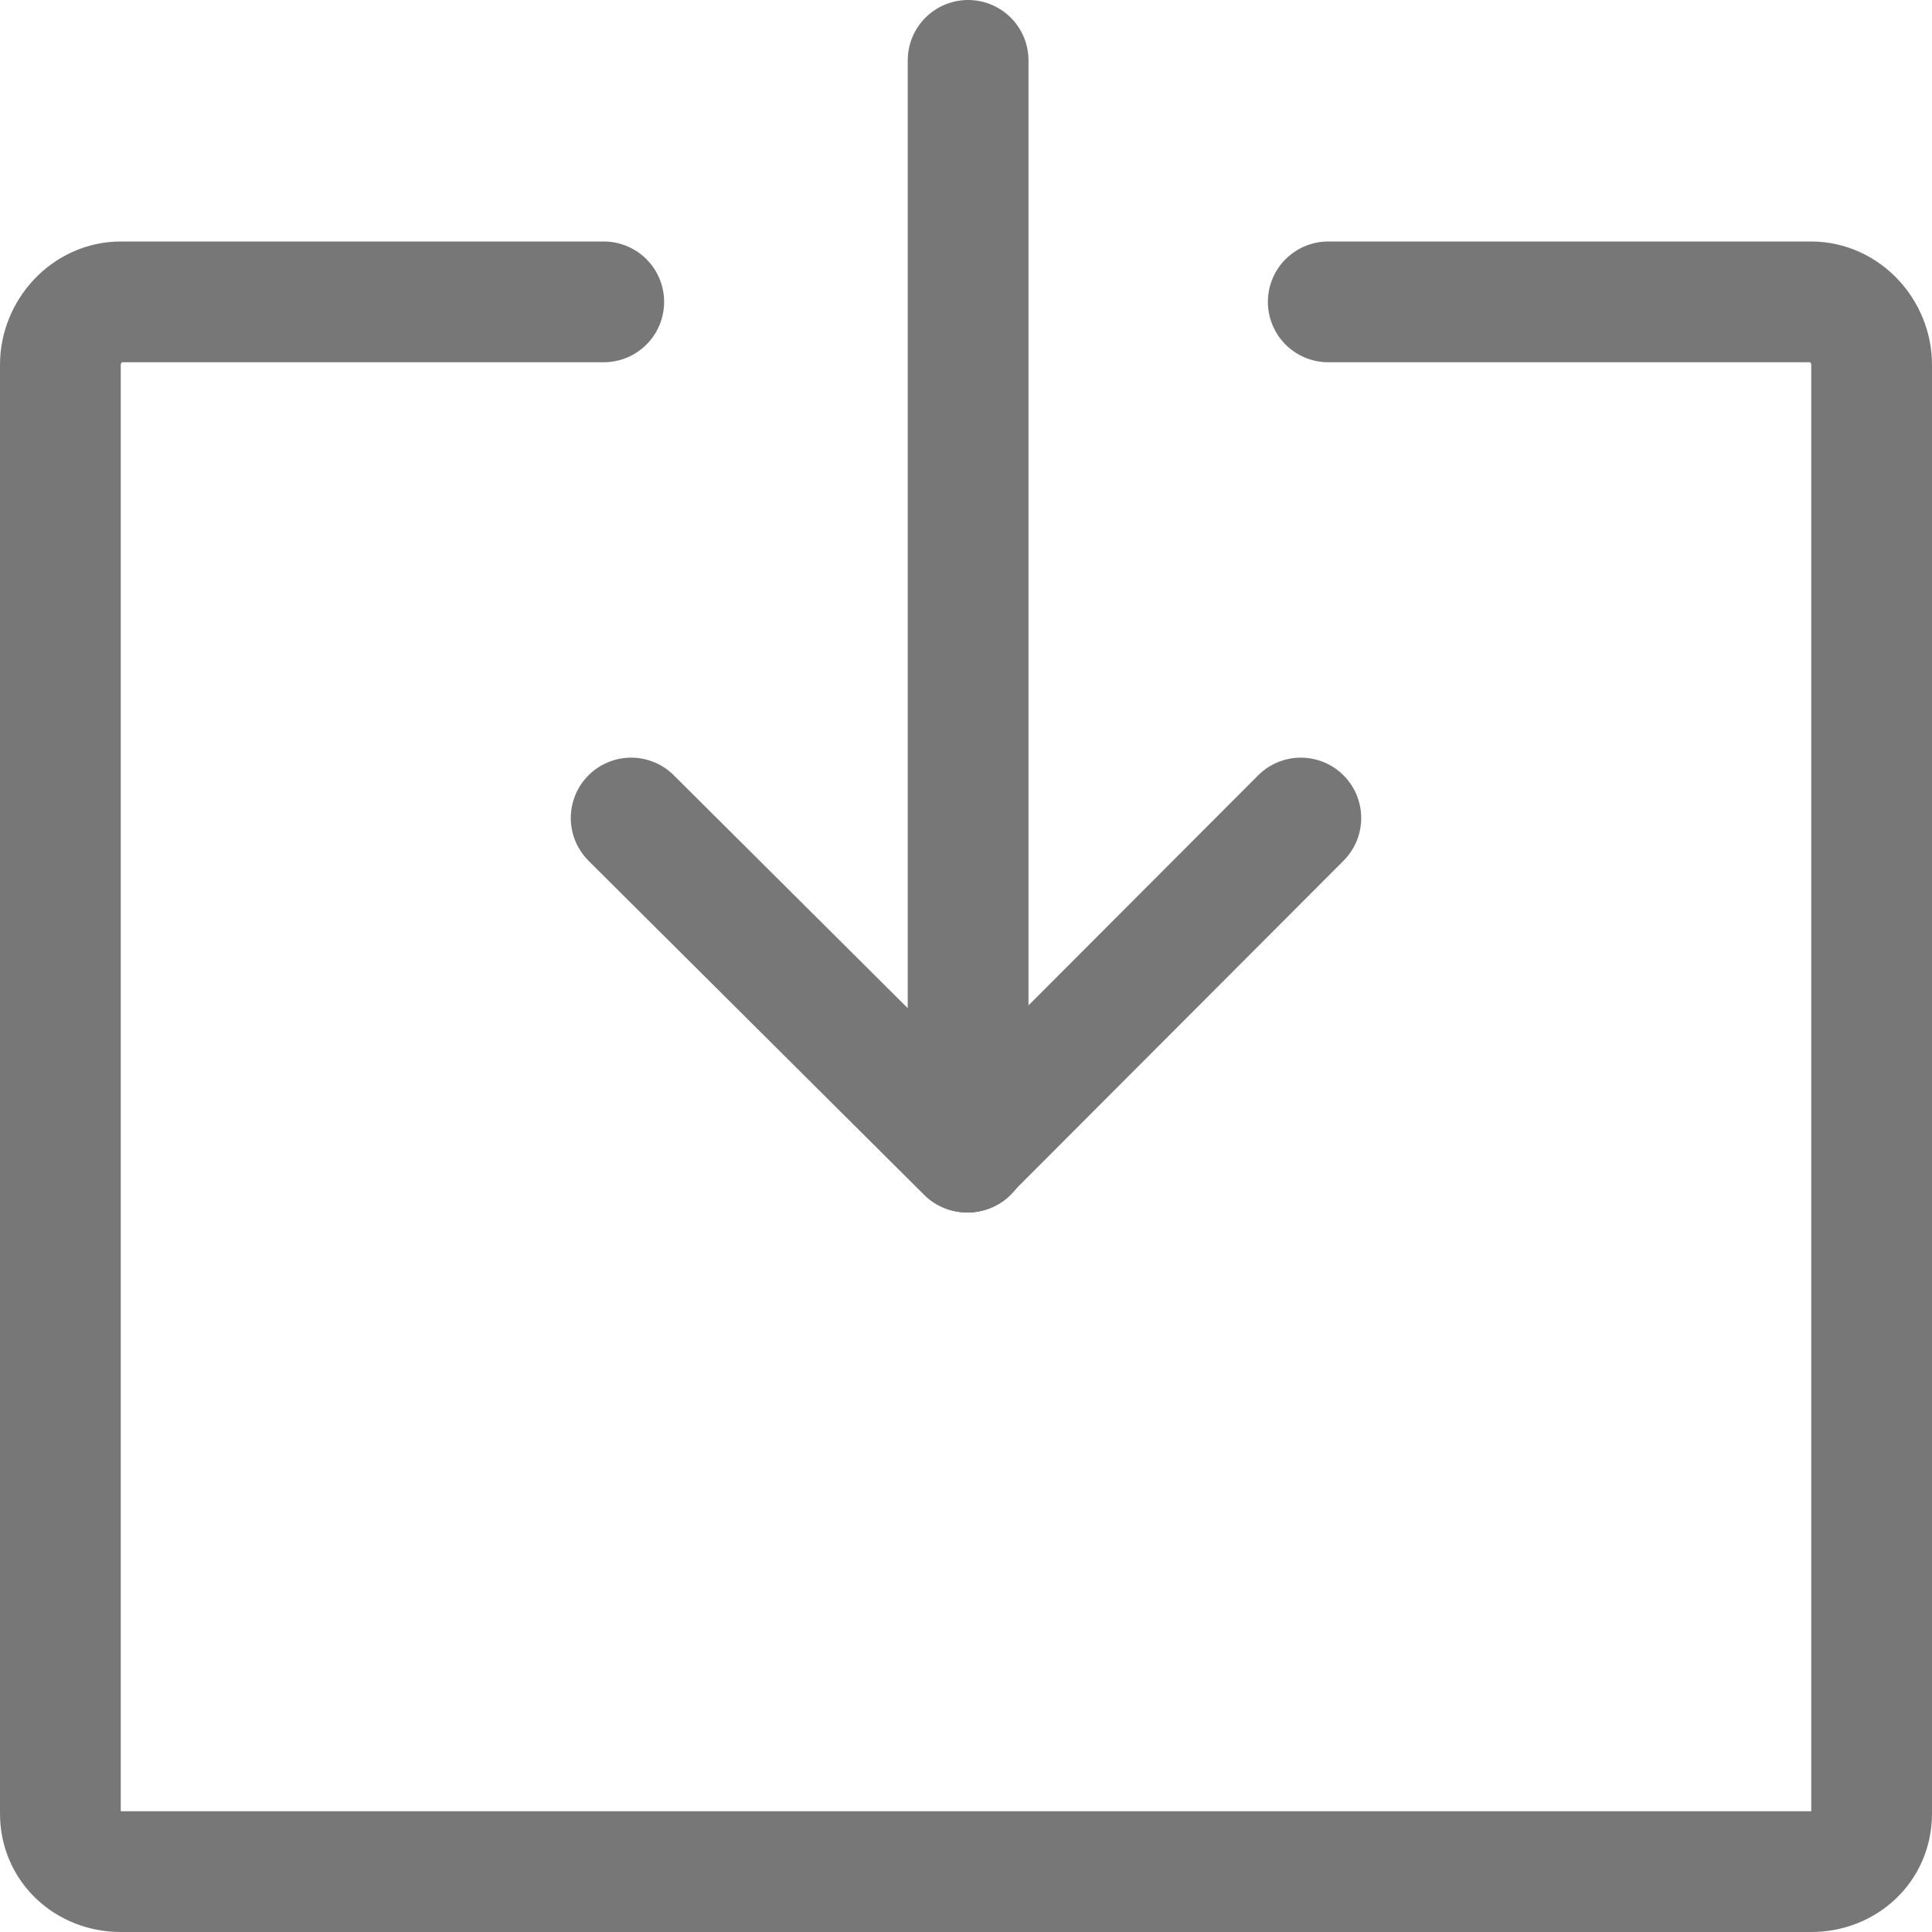
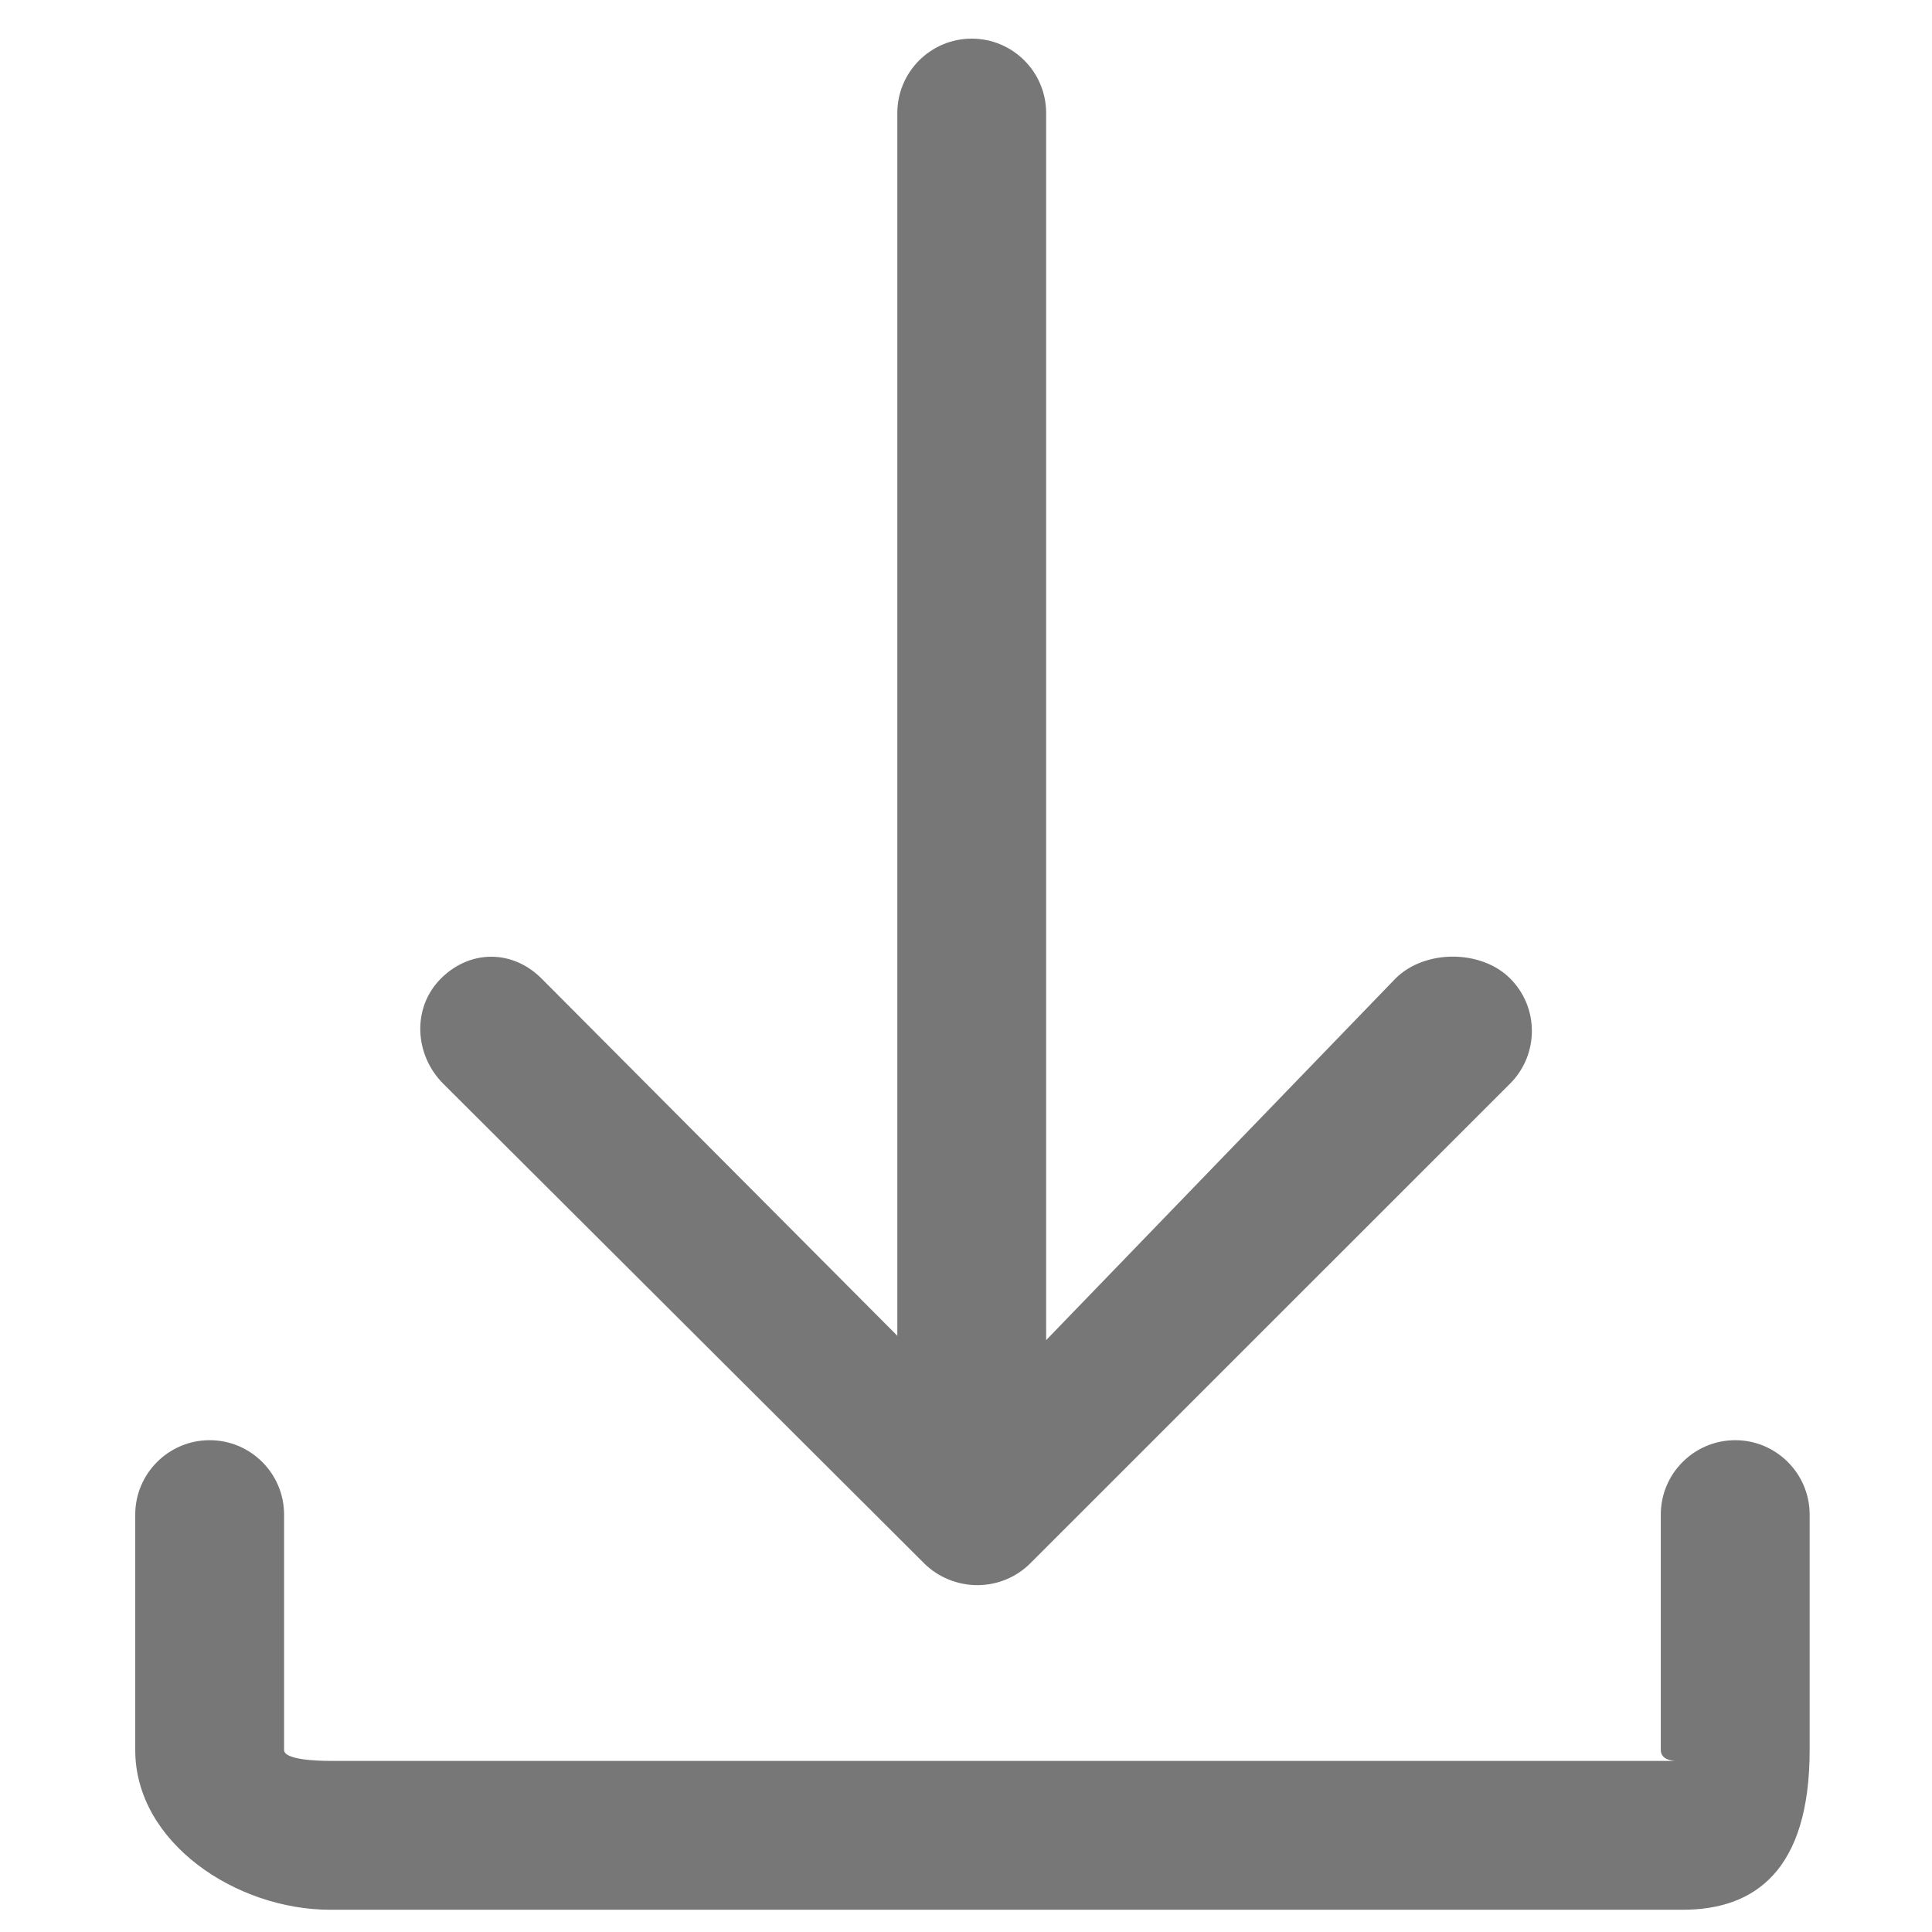
- <svg xmlns="http://www.w3.org/2000/svg" version="1.1" id="Layer_1" x="0px" y="0px" width="32px" height="32px" viewBox="0 0 32 32" enable-background="new 0 0 32 32" xml:space="preserve">
-   <g>
-     <line fill="none" stroke="#777" stroke-width="2" stroke-linecap="round" stroke-linejoin="round" stroke-miterlimit="10" x1="16.012" y1="19.082" x2="10.454" y2="13.549" />
-     <line fill="none" stroke="#777" stroke-width="2" stroke-linecap="round" stroke-linejoin="round" stroke-miterlimit="10" x1="16.023" y1="19.082" x2="21.546" y2="13.549" />
-     <line fill="none" stroke="#777" stroke-width="2" stroke-linecap="round" stroke-miterlimit="10" x1="16.035" y1="1" x2="16.035" y2="19.082" />
-     <path fill="none" stroke="#777" stroke-width="2" stroke-linecap="round" stroke-linejoin="round" stroke-miterlimit="10" d="   M22,5h8c0.553,0,1,0.488,1,1.041v24C31,30.594,30.553,31,30,31H2c-0.553,0-1-0.406-1-0.959v-24C1,5.488,1.447,5,2,5h8" />
-   </g>
+ <svg xmlns="http://www.w3.org/2000/svg" version="1.1" id="Layer_1" x="0px" y="0px" width="100px" height="100px" viewBox="0 0 100 100" enable-background="new 0 0 100 100" xml:space="preserve">
+   <path fill="#777" d="M49.917,72.625L28.03,50.648c-1.504-1.504-3.701-1.504-5.208,0c-1.504,1.503-1.382,3.944,0.122,5.447l24.89,24.824  c0.723,0.723,1.734,1.128,2.754,1.128c1.022,0,2.016-0.405,2.738-1.128L78.16,56.09c1.504-1.505,1.508-3.946,0.003-5.446  c-1.504-1.505-4.423-1.505-5.929,0L50.958,72.667" />
+   <path fill="#777" d="M54.148,75.891V5.852C54.148,3.724,52.422,2,50.297,2c-2.126,0-3.852,1.726-3.852,3.852v69.795" />
+   <path fill="#777" d="M93.667,90.58V78.396c0-2.125-1.727-3.852-3.852-3.852c-2.126,0-3.853,1.727-3.853,3.852V90.58  c0,0.614,0.888,0.564,0.817,0.564H17.09c-0.659,0-2.386-0.053-2.386-0.564V78.396c0-2.125-1.726-3.852-3.852-3.852  C8.726,74.545,7,76.271,7,78.396V90.58c0,4.797,5.227,8.269,10.09,8.269h70.005C90.845,98.849,93.667,96.798,93.667,90.58z" />
</svg>
